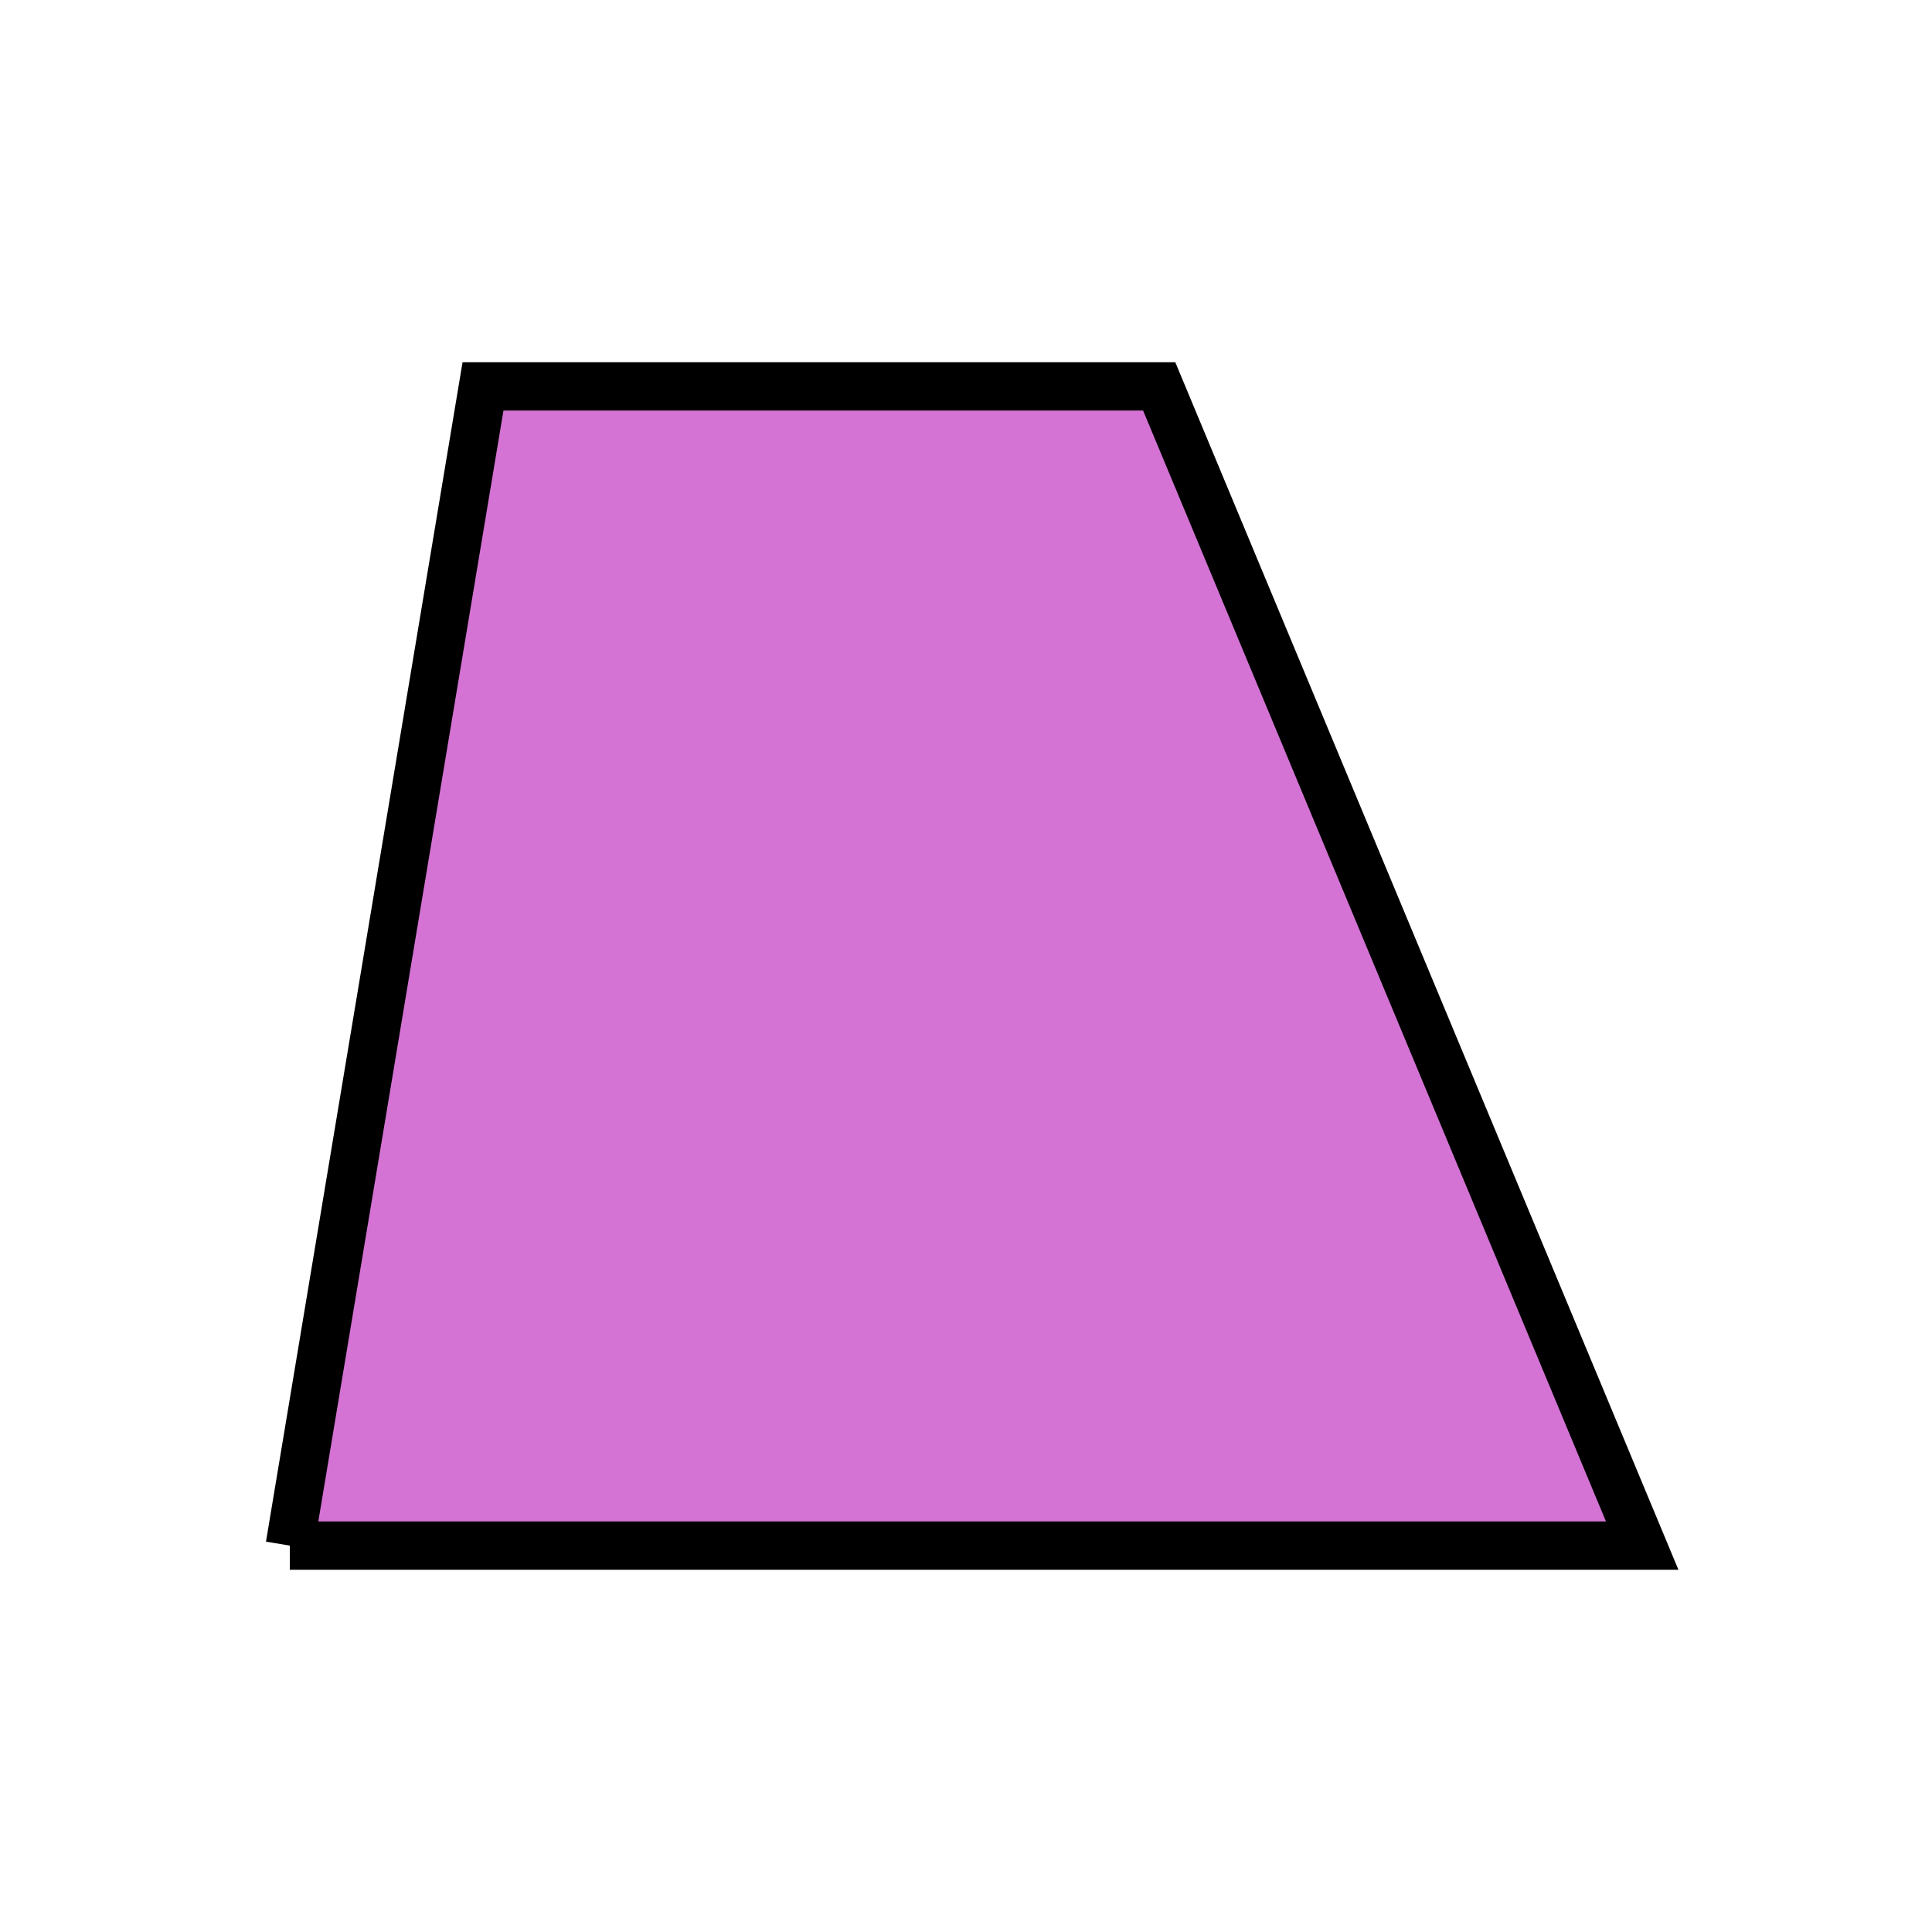
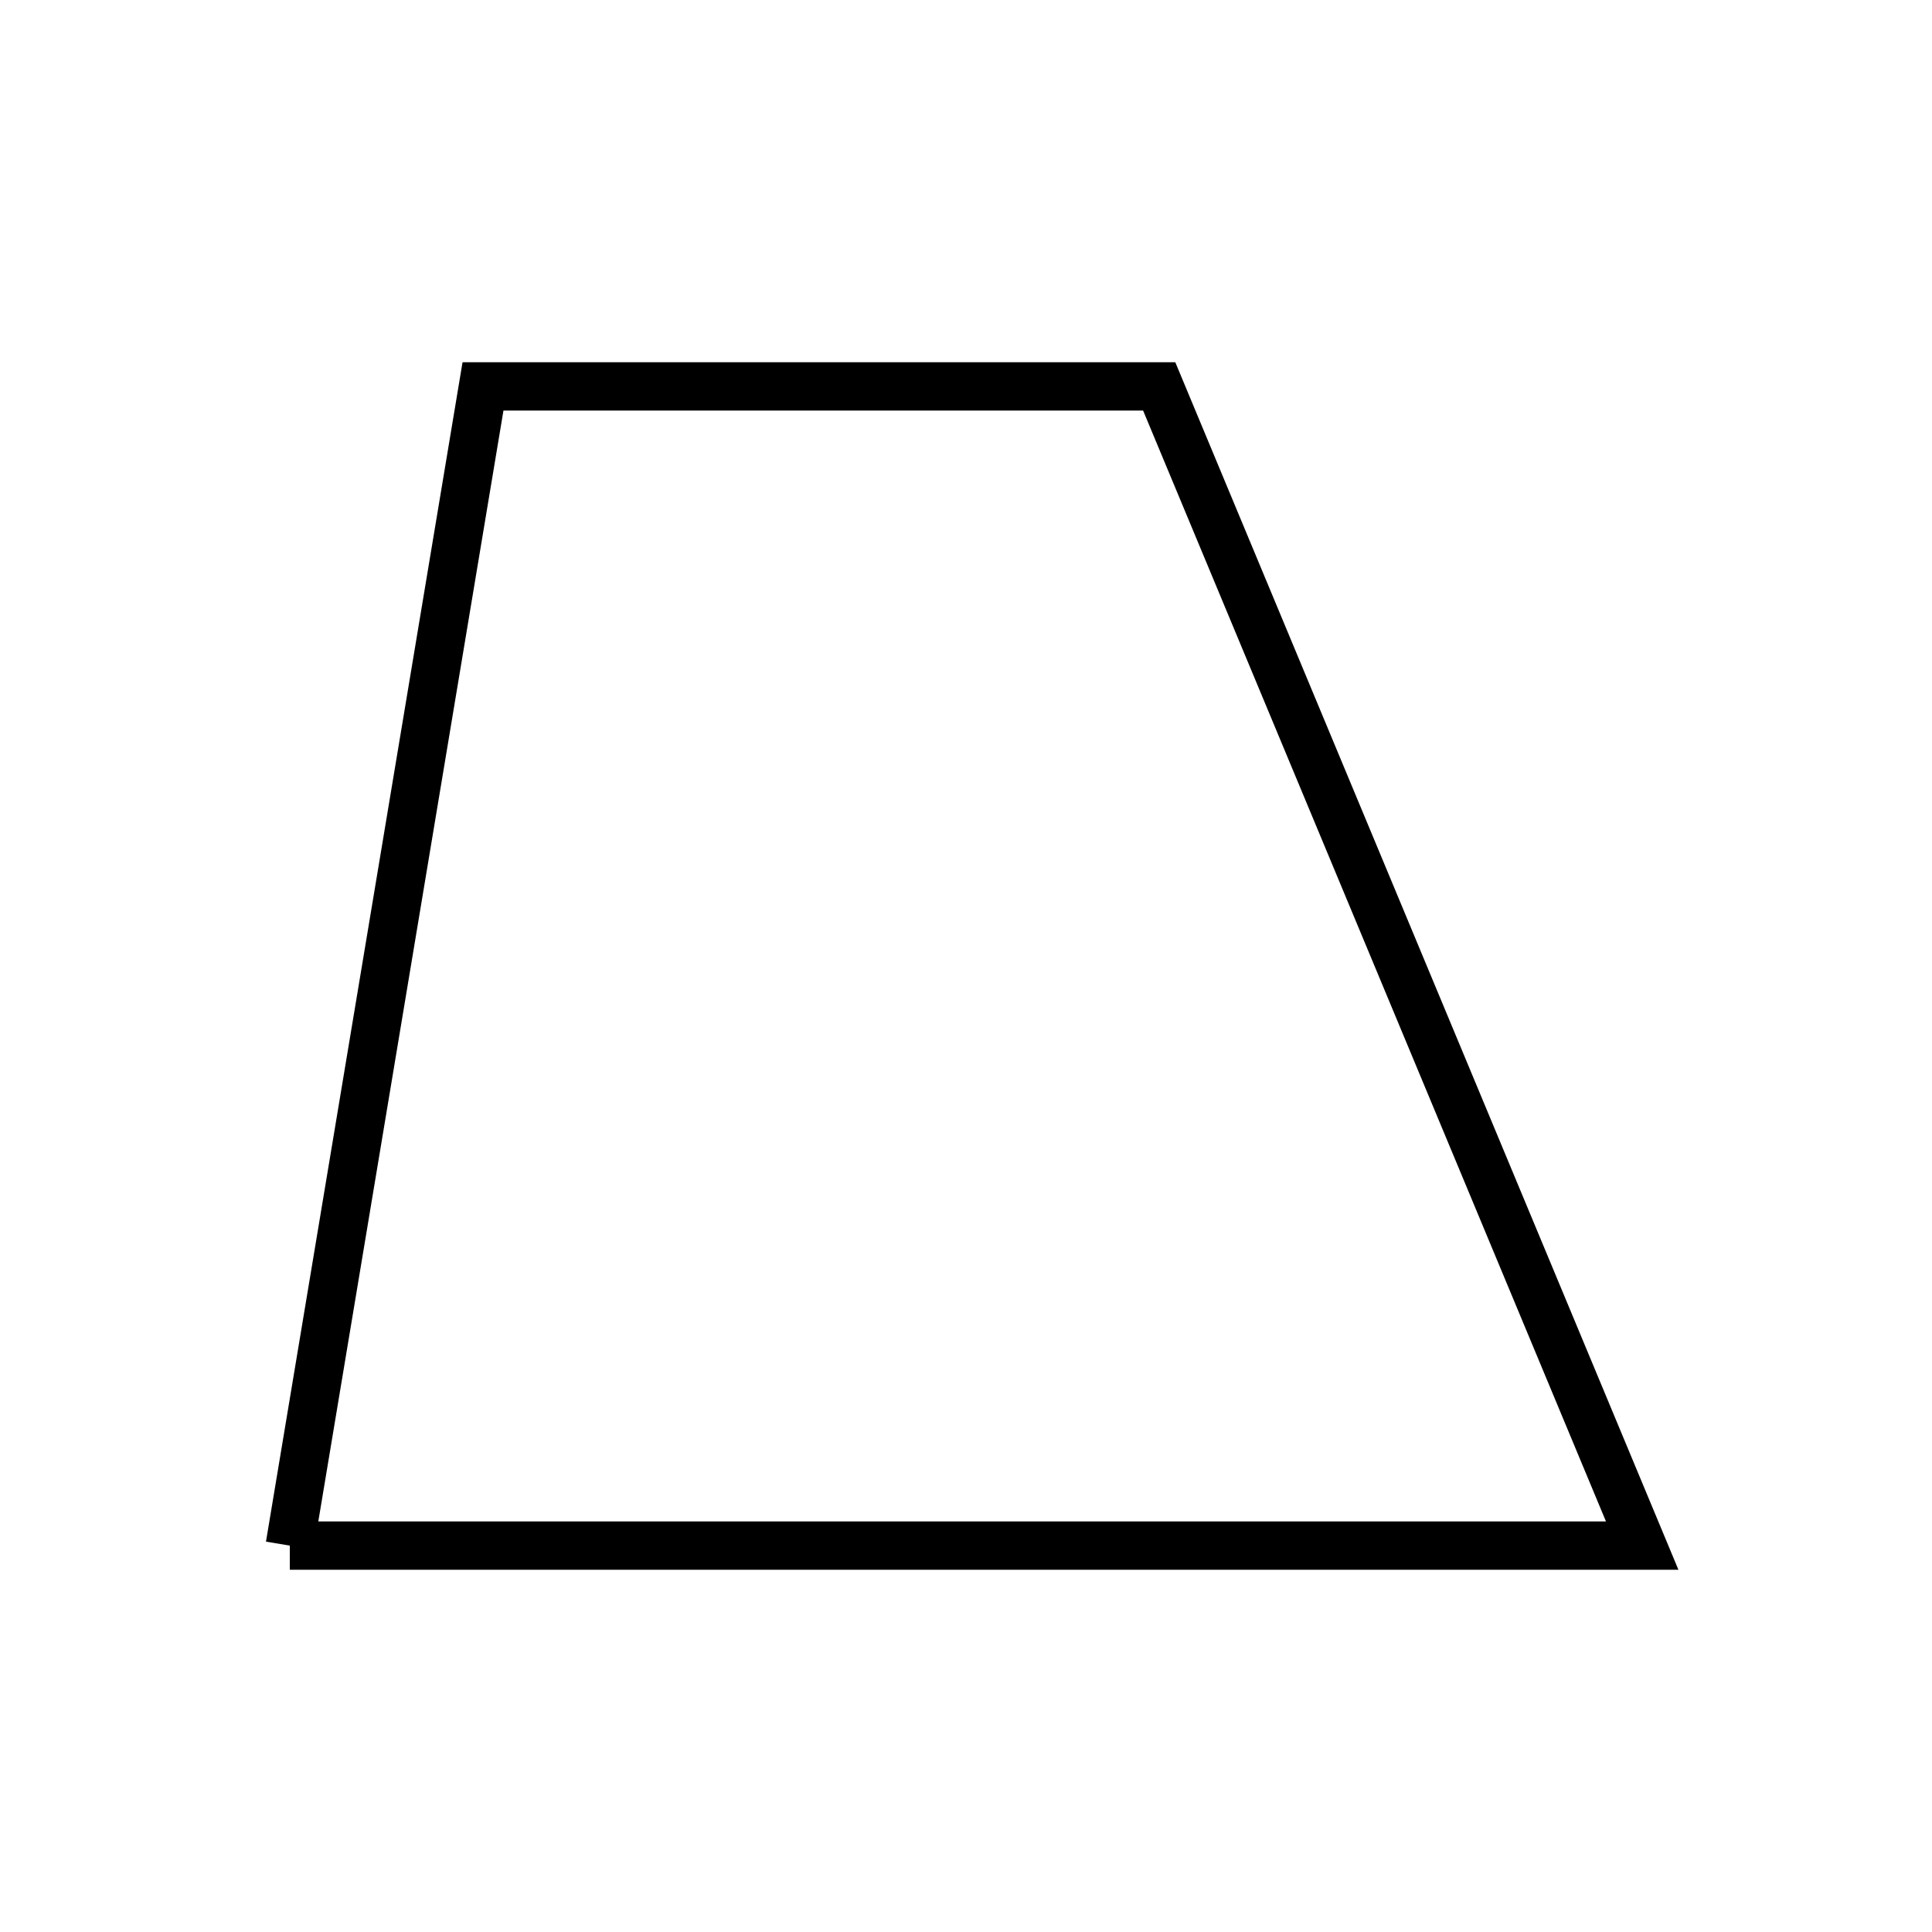
<svg xmlns="http://www.w3.org/2000/svg" version="1.1" x="0px" y="0px" viewBox="0 0 200 200" style="enable-background:new 0 0 200 200;" xml:space="preserve">
  <style type="text/css">
	path {
-     fill:#d473d4;
+     fill:#fff0;
    stroke:#000;
    stroke-width:5;
    stroke-miterlimit:10;
  }
</style>
  <path class="st0" d="M 30 160 L 170 160 L 120 40 L 50 40 L 30 160" />
</svg>
